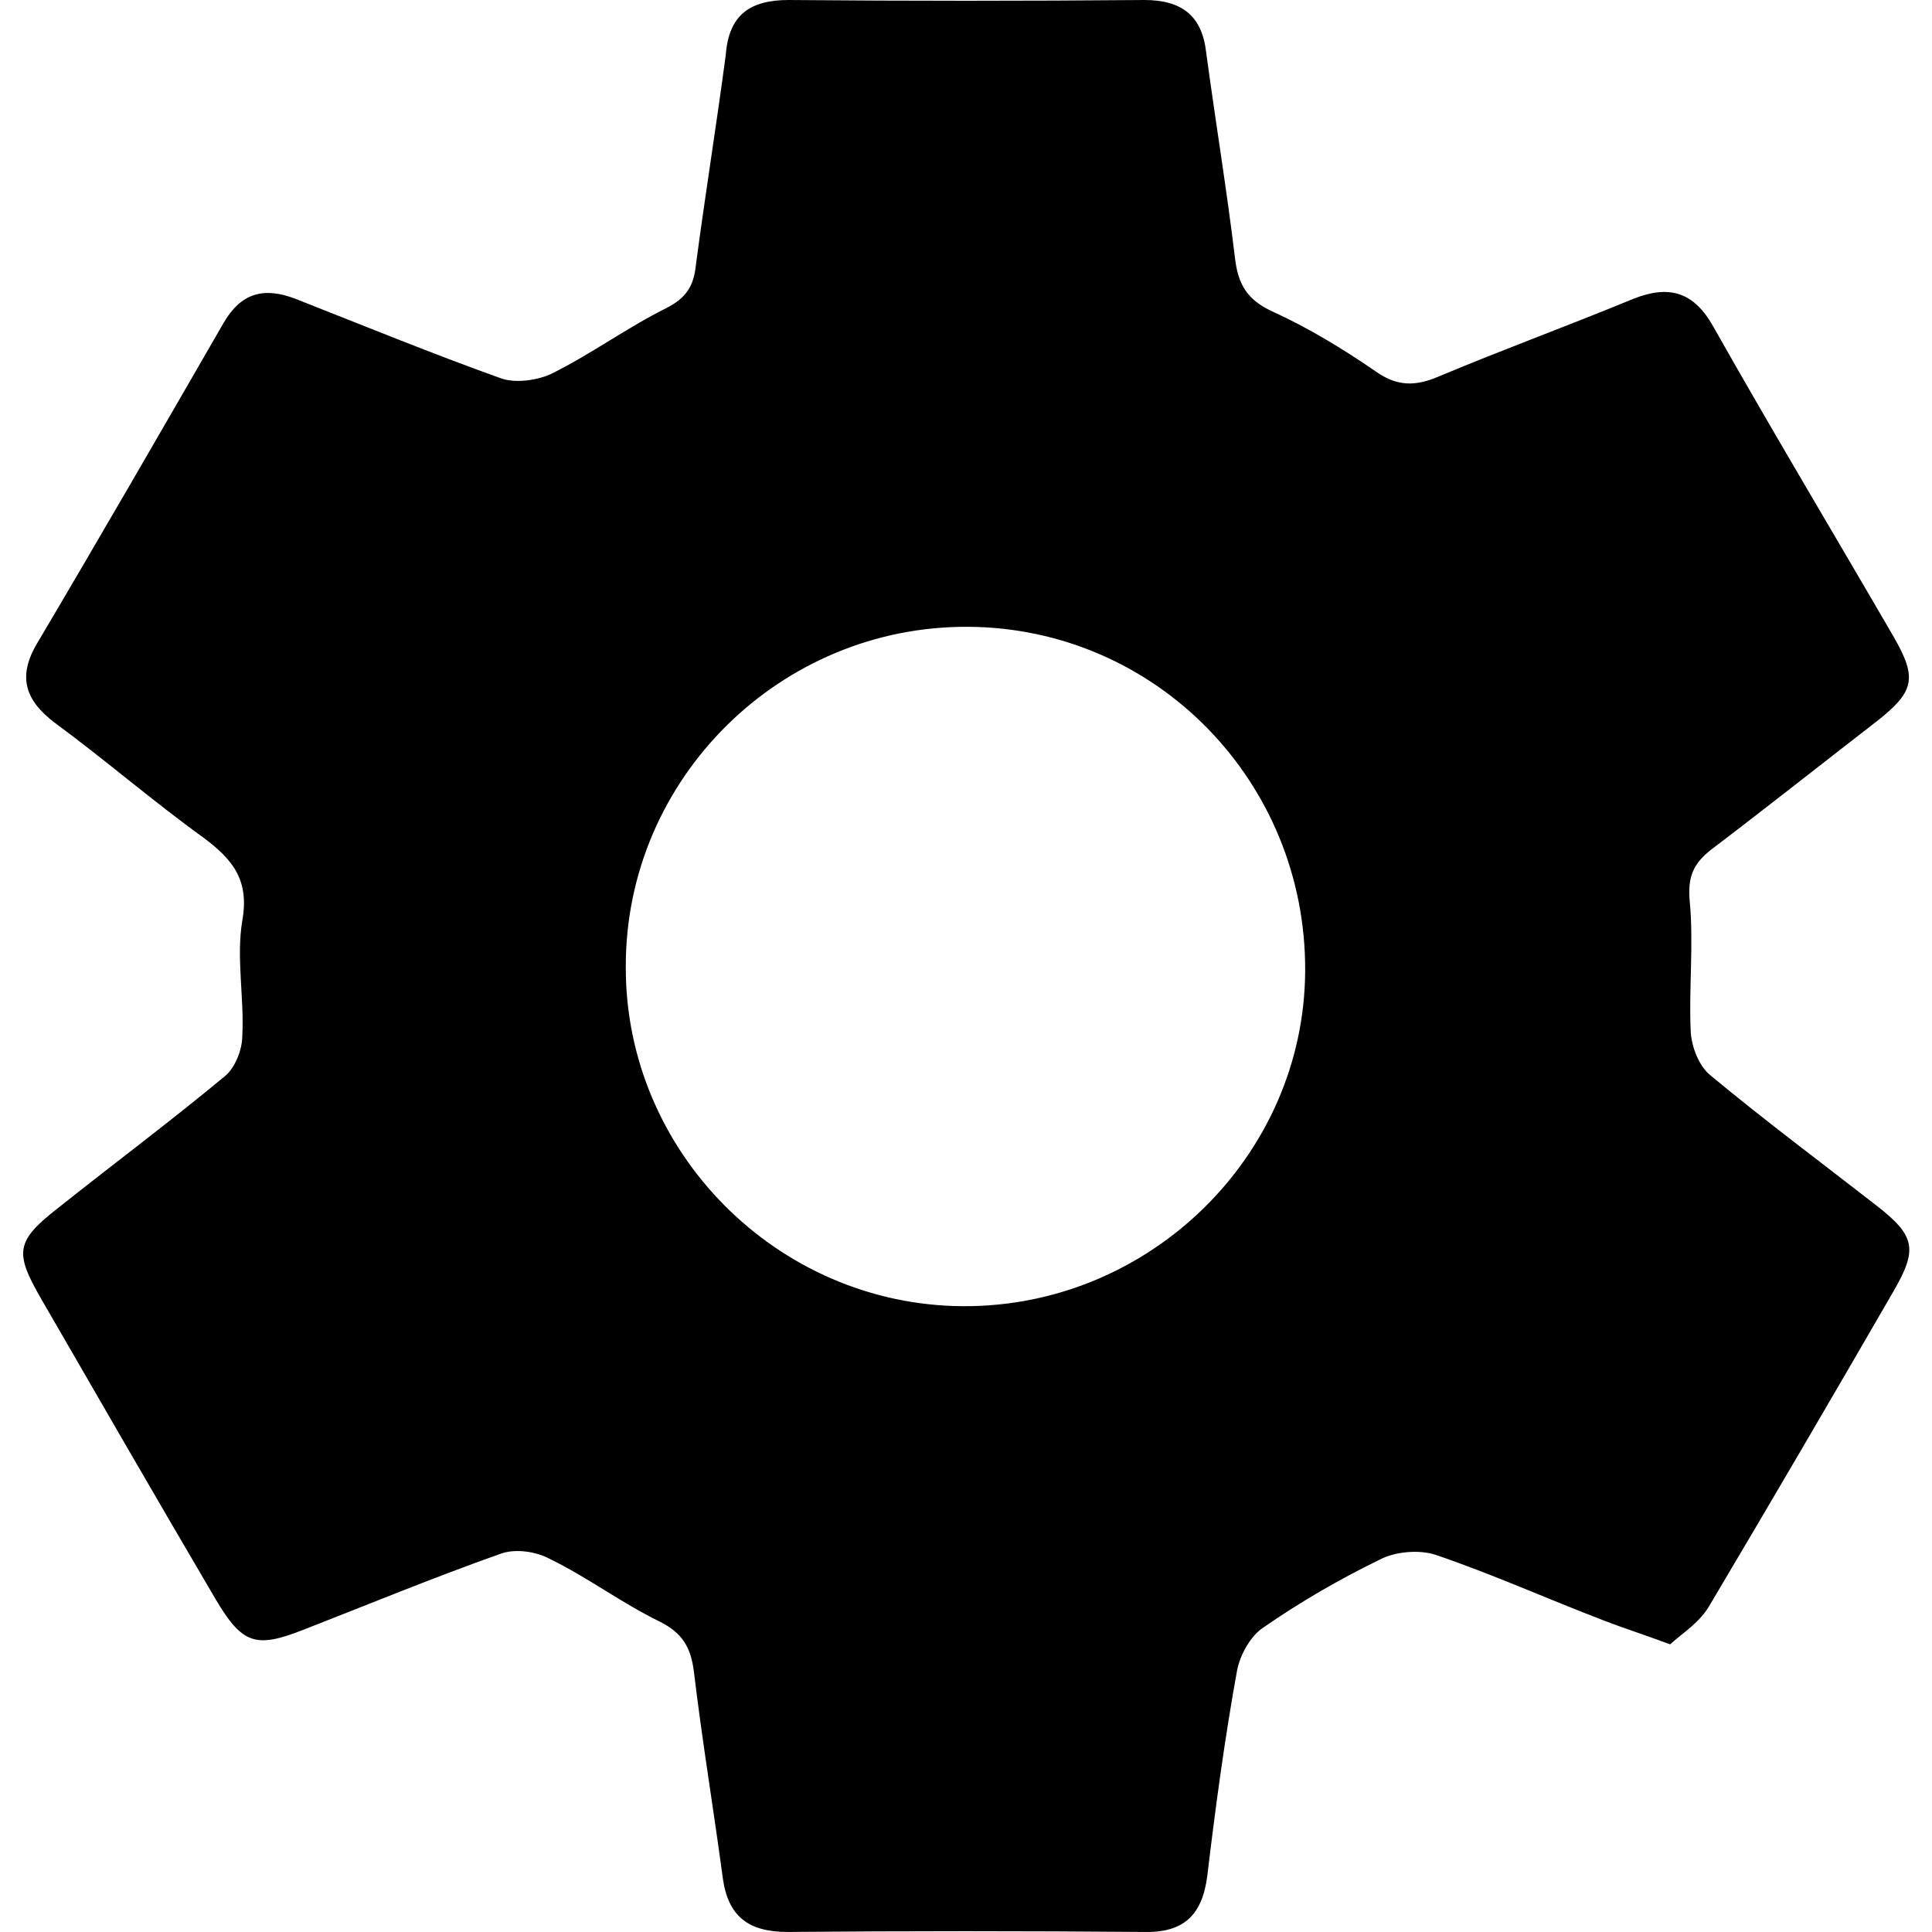
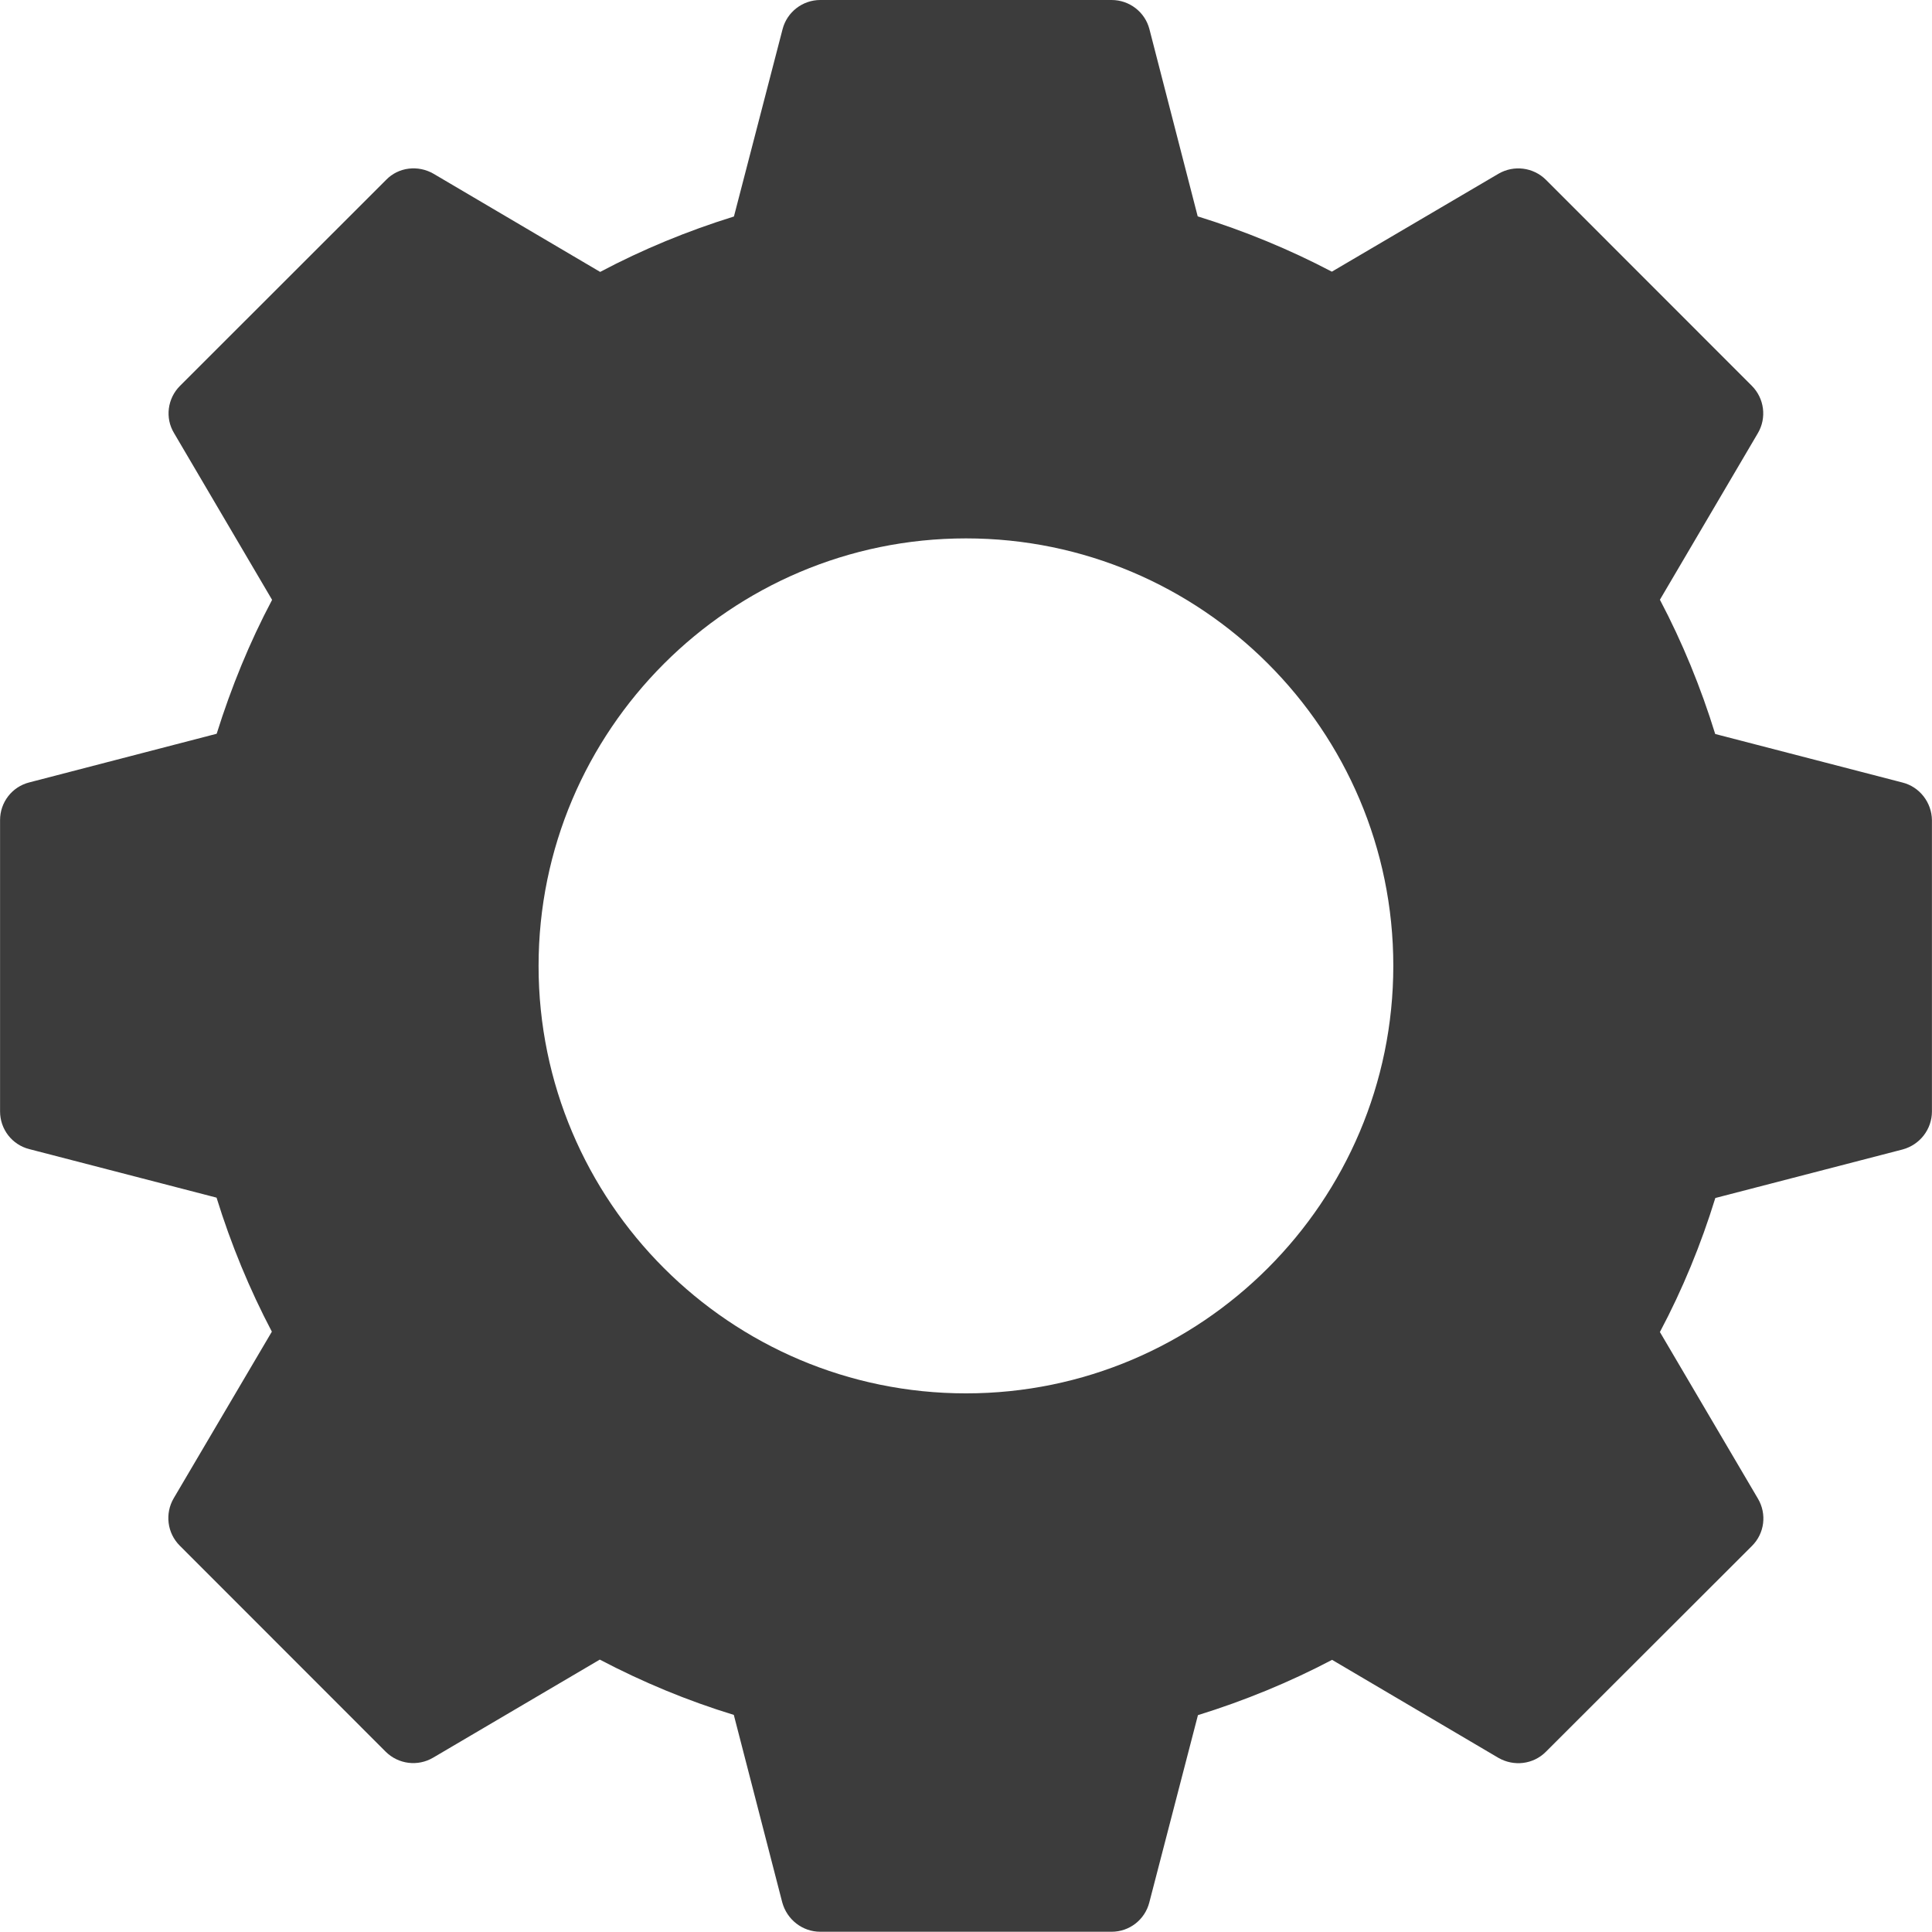
- <svg xmlns="http://www.w3.org/2000/svg" t="1765648565743" class="icon" viewBox="0 0 1024 1024" version="1.1" p-id="6759" width="200" height="200">
-   <path d="M885.197 871.528c-14.753-5.464-25.135-8.743-34.97-12.567-30.053-11.475-59.013-24.589-89.612-34.97-8.743-2.732-21.31-1.639-29.506 2.732-21.31 10.382-42.074 22.403-61.745 36.063-6.557 4.371-12.021 14.207-13.66 22.403-6.557 36.063-11.475 72.673-15.846 109.283-2.732 20.764-12.567 30.053-33.878 29.506-62.837-0.546-125.675-0.546-188.512 0-20.764 0-31.692-8.196-34.424-28.96-4.918-36.61-10.928-72.673-15.3-109.283-1.639-12.567-6.011-20.217-18.032-26.228-20.217-9.835-38.249-23.496-58.466-33.331-7.103-3.825-18.032-5.464-25.681-2.732-35.517 12.567-69.941 26.774-104.911 40.435-25.135 9.835-32.238 7.65-46.445-16.392-31.146-53.002-61.745-106.004-92.344-159.006-14.207-24.589-13.66-30.599 8.743-48.084 29.506-23.496 59.559-45.899 88.519-69.941 5.464-4.371 9.289-14.207 9.289-21.31 1.093-20.217-3.278-41.527 0-61.198 3.825-21.31-4.918-32.238-20.217-43.713-27.321-19.671-52.456-41.527-79.23-61.198-15.846-12.021-19.671-24.589-9.289-42.074 33.331-56.281 66.116-113.107 98.901-169.934 9.289-15.846 21.31-19.124 38.249-12.567 36.063 14.207 72.126 28.96 108.736 42.074 7.65 2.732 19.671 1.093 27.321-2.732 20.764-10.382 39.342-24.042 60.105-34.424 10.928-5.464 14.753-12.021 15.846-22.949 4.918-37.156 10.928-74.312 15.846-111.468C386.322 7.65 397.797 0 418.014 0c62.837 0.546 125.675 0.546 188.512 0 19.671 0 30.599 8.196 32.785 27.867 4.918 36.61 10.928 72.673 15.3 109.283 1.639 13.66 6.557 21.857 19.671 27.867 19.124 8.743 37.156 19.671 54.641 31.692 11.475 8.196 21.31 8.196 33.878 2.732 33.878-14.207 68.302-26.774 102.726-40.981 19.124-7.65 32.238-3.825 42.62 14.753 31.146 55.188 63.93 109.829 95.622 164.47 12.567 21.857 10.928 28.96-9.289 44.806-28.96 22.403-57.92 45.352-87.426 67.755-9.835 7.65-12.567 14.753-11.475 27.321 2.186 22.949-0.546 46.445 0.546 69.394 0.546 8.196 4.371 18.032 10.382 22.949 28.96 24.042 59.013 46.445 88.519 69.394 20.217 15.846 21.31 22.949 8.743 44.806-32.238 55.734-64.477 110.922-97.261 166.109C901.043 860.053 891.754 865.518 885.197 871.528zM510.358 692.305c98.901 0.546 180.863-79.776 181.409-177.584 0.546-100.54-79.23-181.955-178.677-182.502-99.447-0.546-181.409 80.323-181.409 179.77C331.135 610.343 412.004 691.758 510.358 692.305z" p-id="6760" />
+ <svg xmlns="http://www.w3.org/2000/svg" t="1766155905895" class="icon" viewBox="0 0 1024 1024" version="1.1" p-id="8044" width="200" height="200">
+   <path d="M1008.353 414.758l-99.258-25.726c-7.616-24.702-17.407-48.573-29.31-71.164l51.901-88.25c4.8-8.127 3.456-18.431-3.136-25.086l-109.177-109.241c-6.72-6.656-17.023-7.936-25.15-3.2l-88.314 51.901c-22.527-11.839-46.333-21.631-71.1-29.31L609.21 15.423C606.842 6.336 598.587 0 589.179 0L434.757 0C425.413 0 417.158 6.336 414.79 15.423L389 114.745C364.297 122.424 340.555 132.216 318.092 144.119L229.778 92.09C221.586 87.355 211.219 88.57 204.691 95.29L95.386 204.531C88.73 211.187 87.387 221.554 92.25 229.554l51.965 88.378C132.312 340.395 122.584 364.201 114.841 388.904L15.519 414.694C6.368 416.998 0.032 425.253 0.032 434.661l0 154.422c0 9.407 6.336 17.663 15.487 19.967l99.258 25.726c7.68 24.83 17.535 48.637 29.31 71.036l-52.029 88.314c-4.736 8.127-3.456 18.431 3.2 25.086l109.177 109.241c6.72 6.656 17.023 7.936 25.15 3.136l88.314-51.965c22.527 11.839 46.333 21.759 71.036 29.31l25.662 99.322c2.496 9.215 10.751 15.615 20.159 15.615l154.422 0c9.407 0 17.599-6.336 19.967-15.487l25.79-99.322c24.766-7.68 48.573-17.471 71.1-29.31l88.186 51.965c8.191 4.672 18.431 3.456 25.086-3.2l109.241-109.113c6.72-6.656 8-16.959 3.2-25.086l-51.965-88.314c11.967-22.527 21.759-46.333 29.374-71.036l99.258-25.726C1017.632 606.746 1023.968 598.491 1023.968 589.083L1023.968 434.661C1023.84 425.381 1017.504 417.062 1008.353 414.758L1008.353 414.758 1008.353 414.758 1008.353 414.758zM512 738.514c-124.984 0-226.546-101.626-226.546-226.546S387.08 285.358 512 285.358c124.92 0 226.482 101.626 226.482 226.546S636.856 738.514 512 738.514L512 738.514 512 738.514z" fill="#3C3C3C" p-id="8045" />
</svg>
